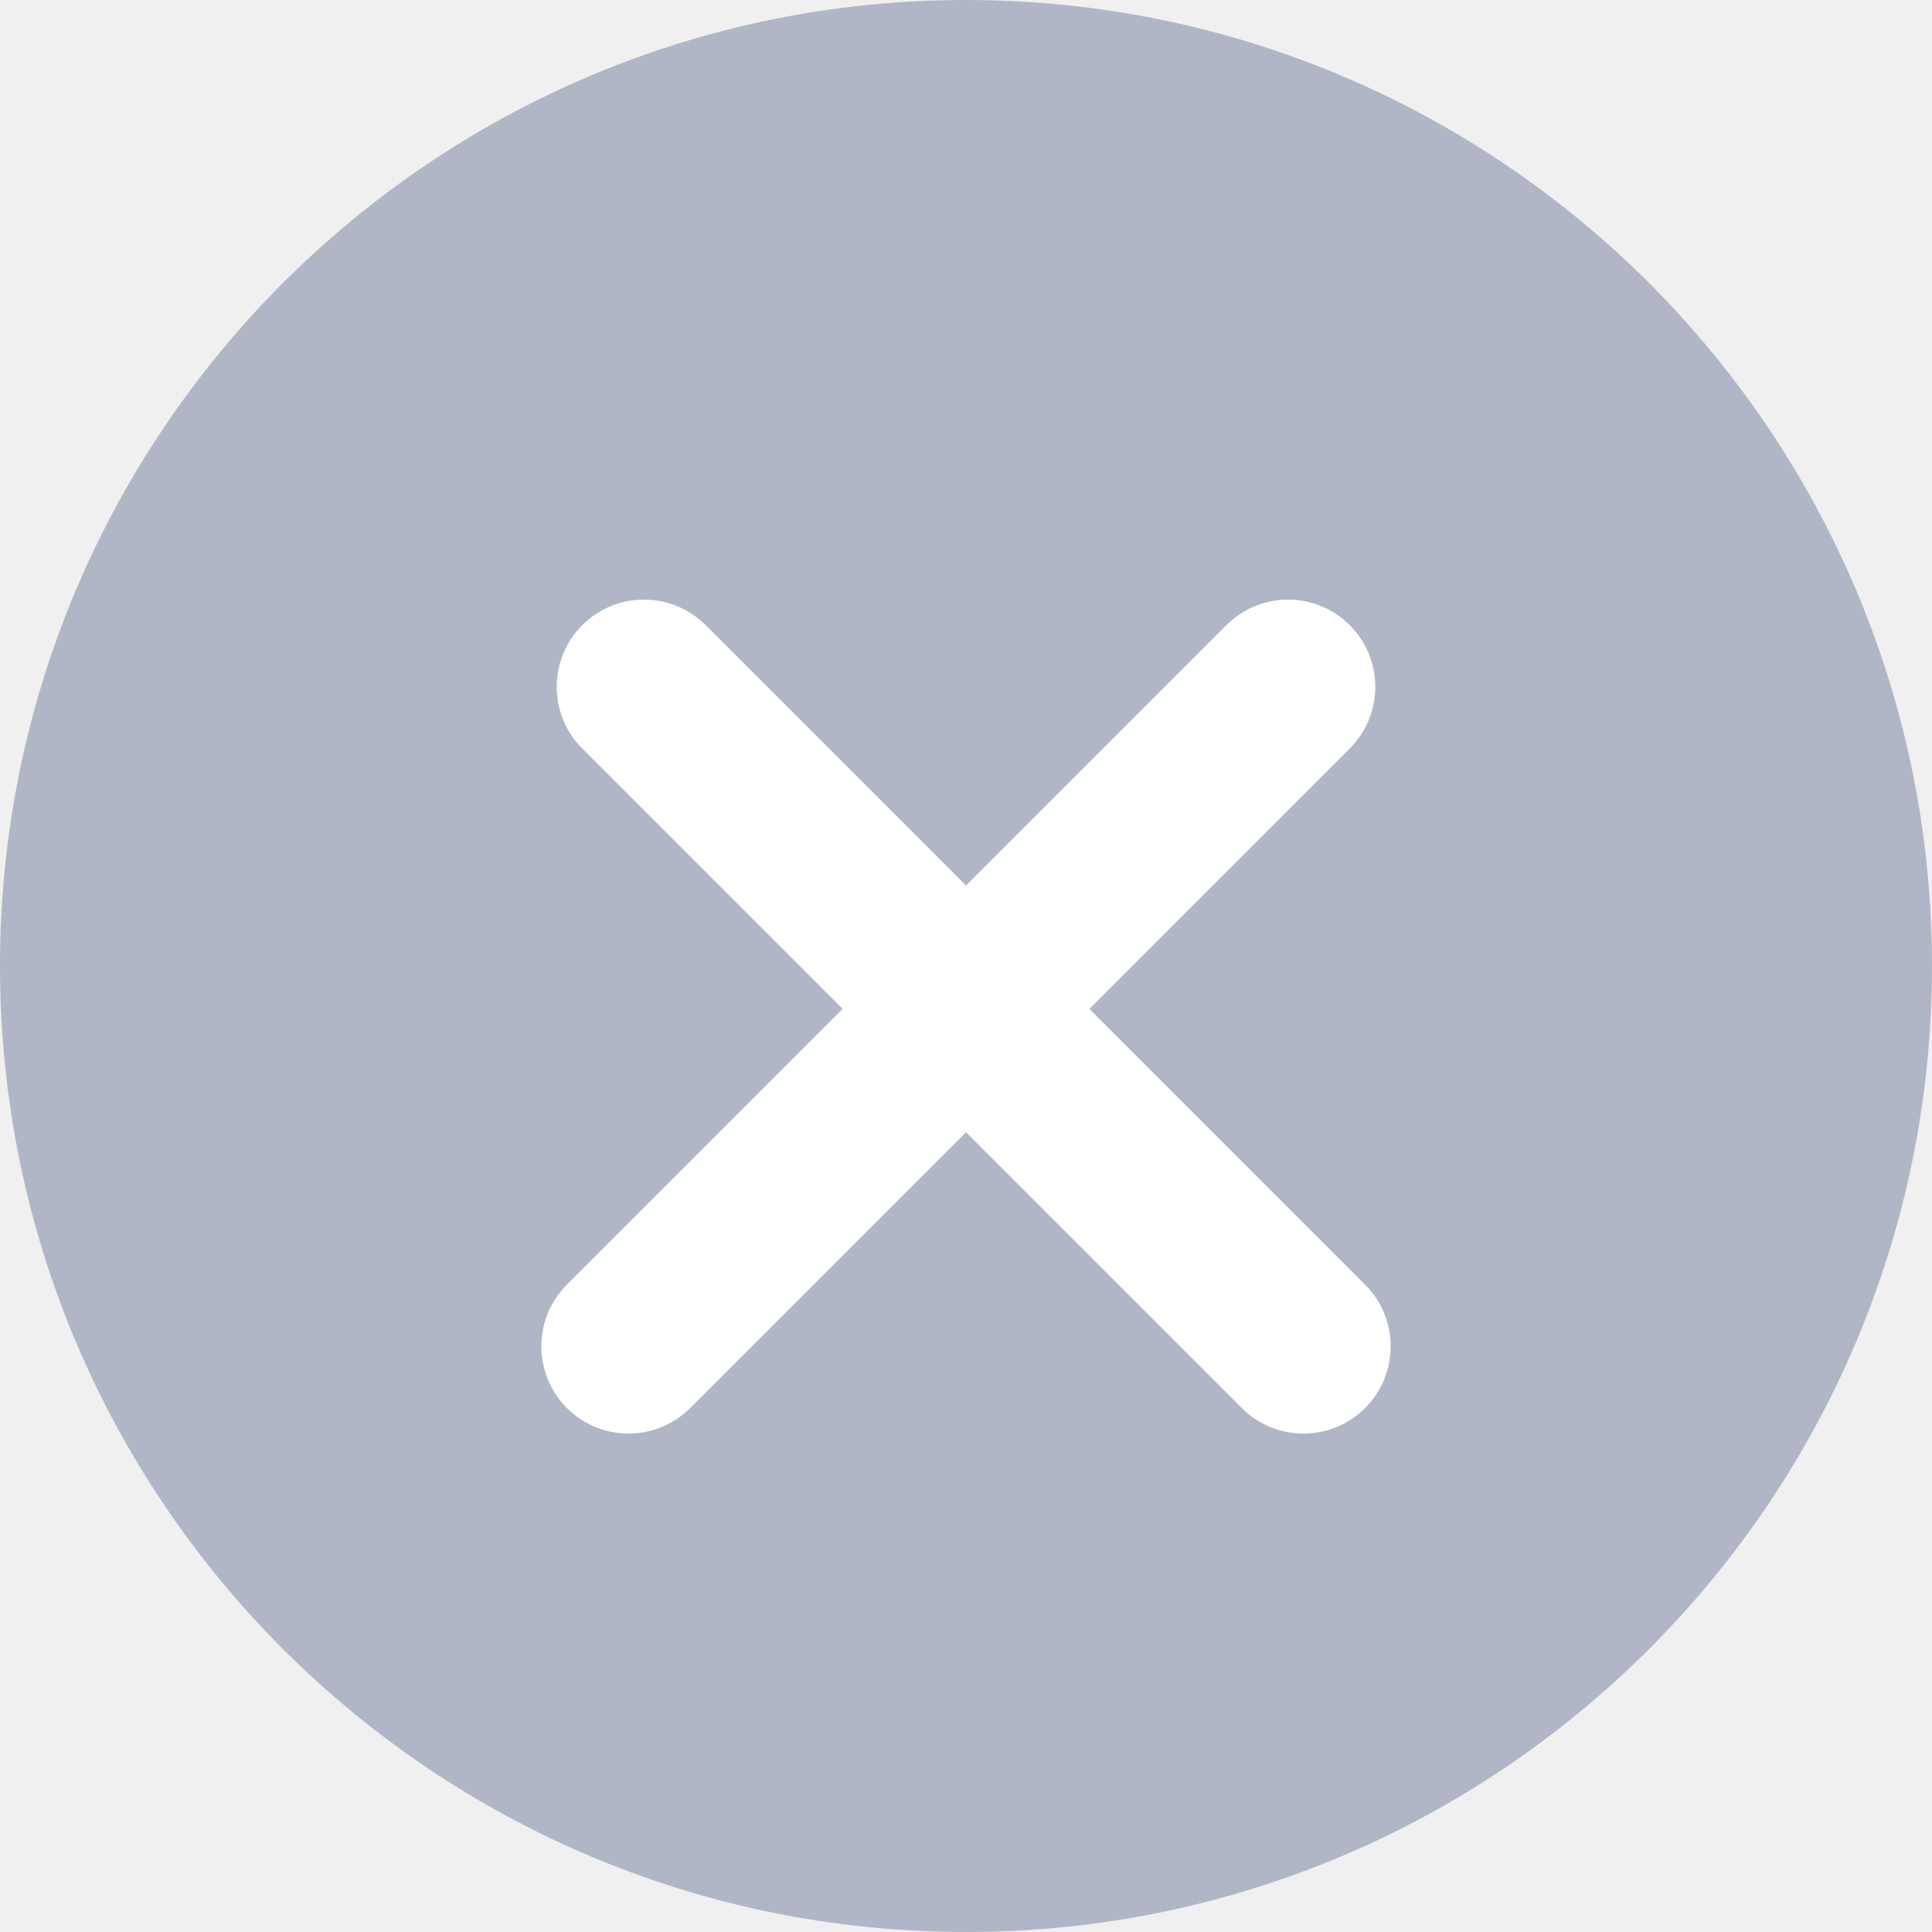
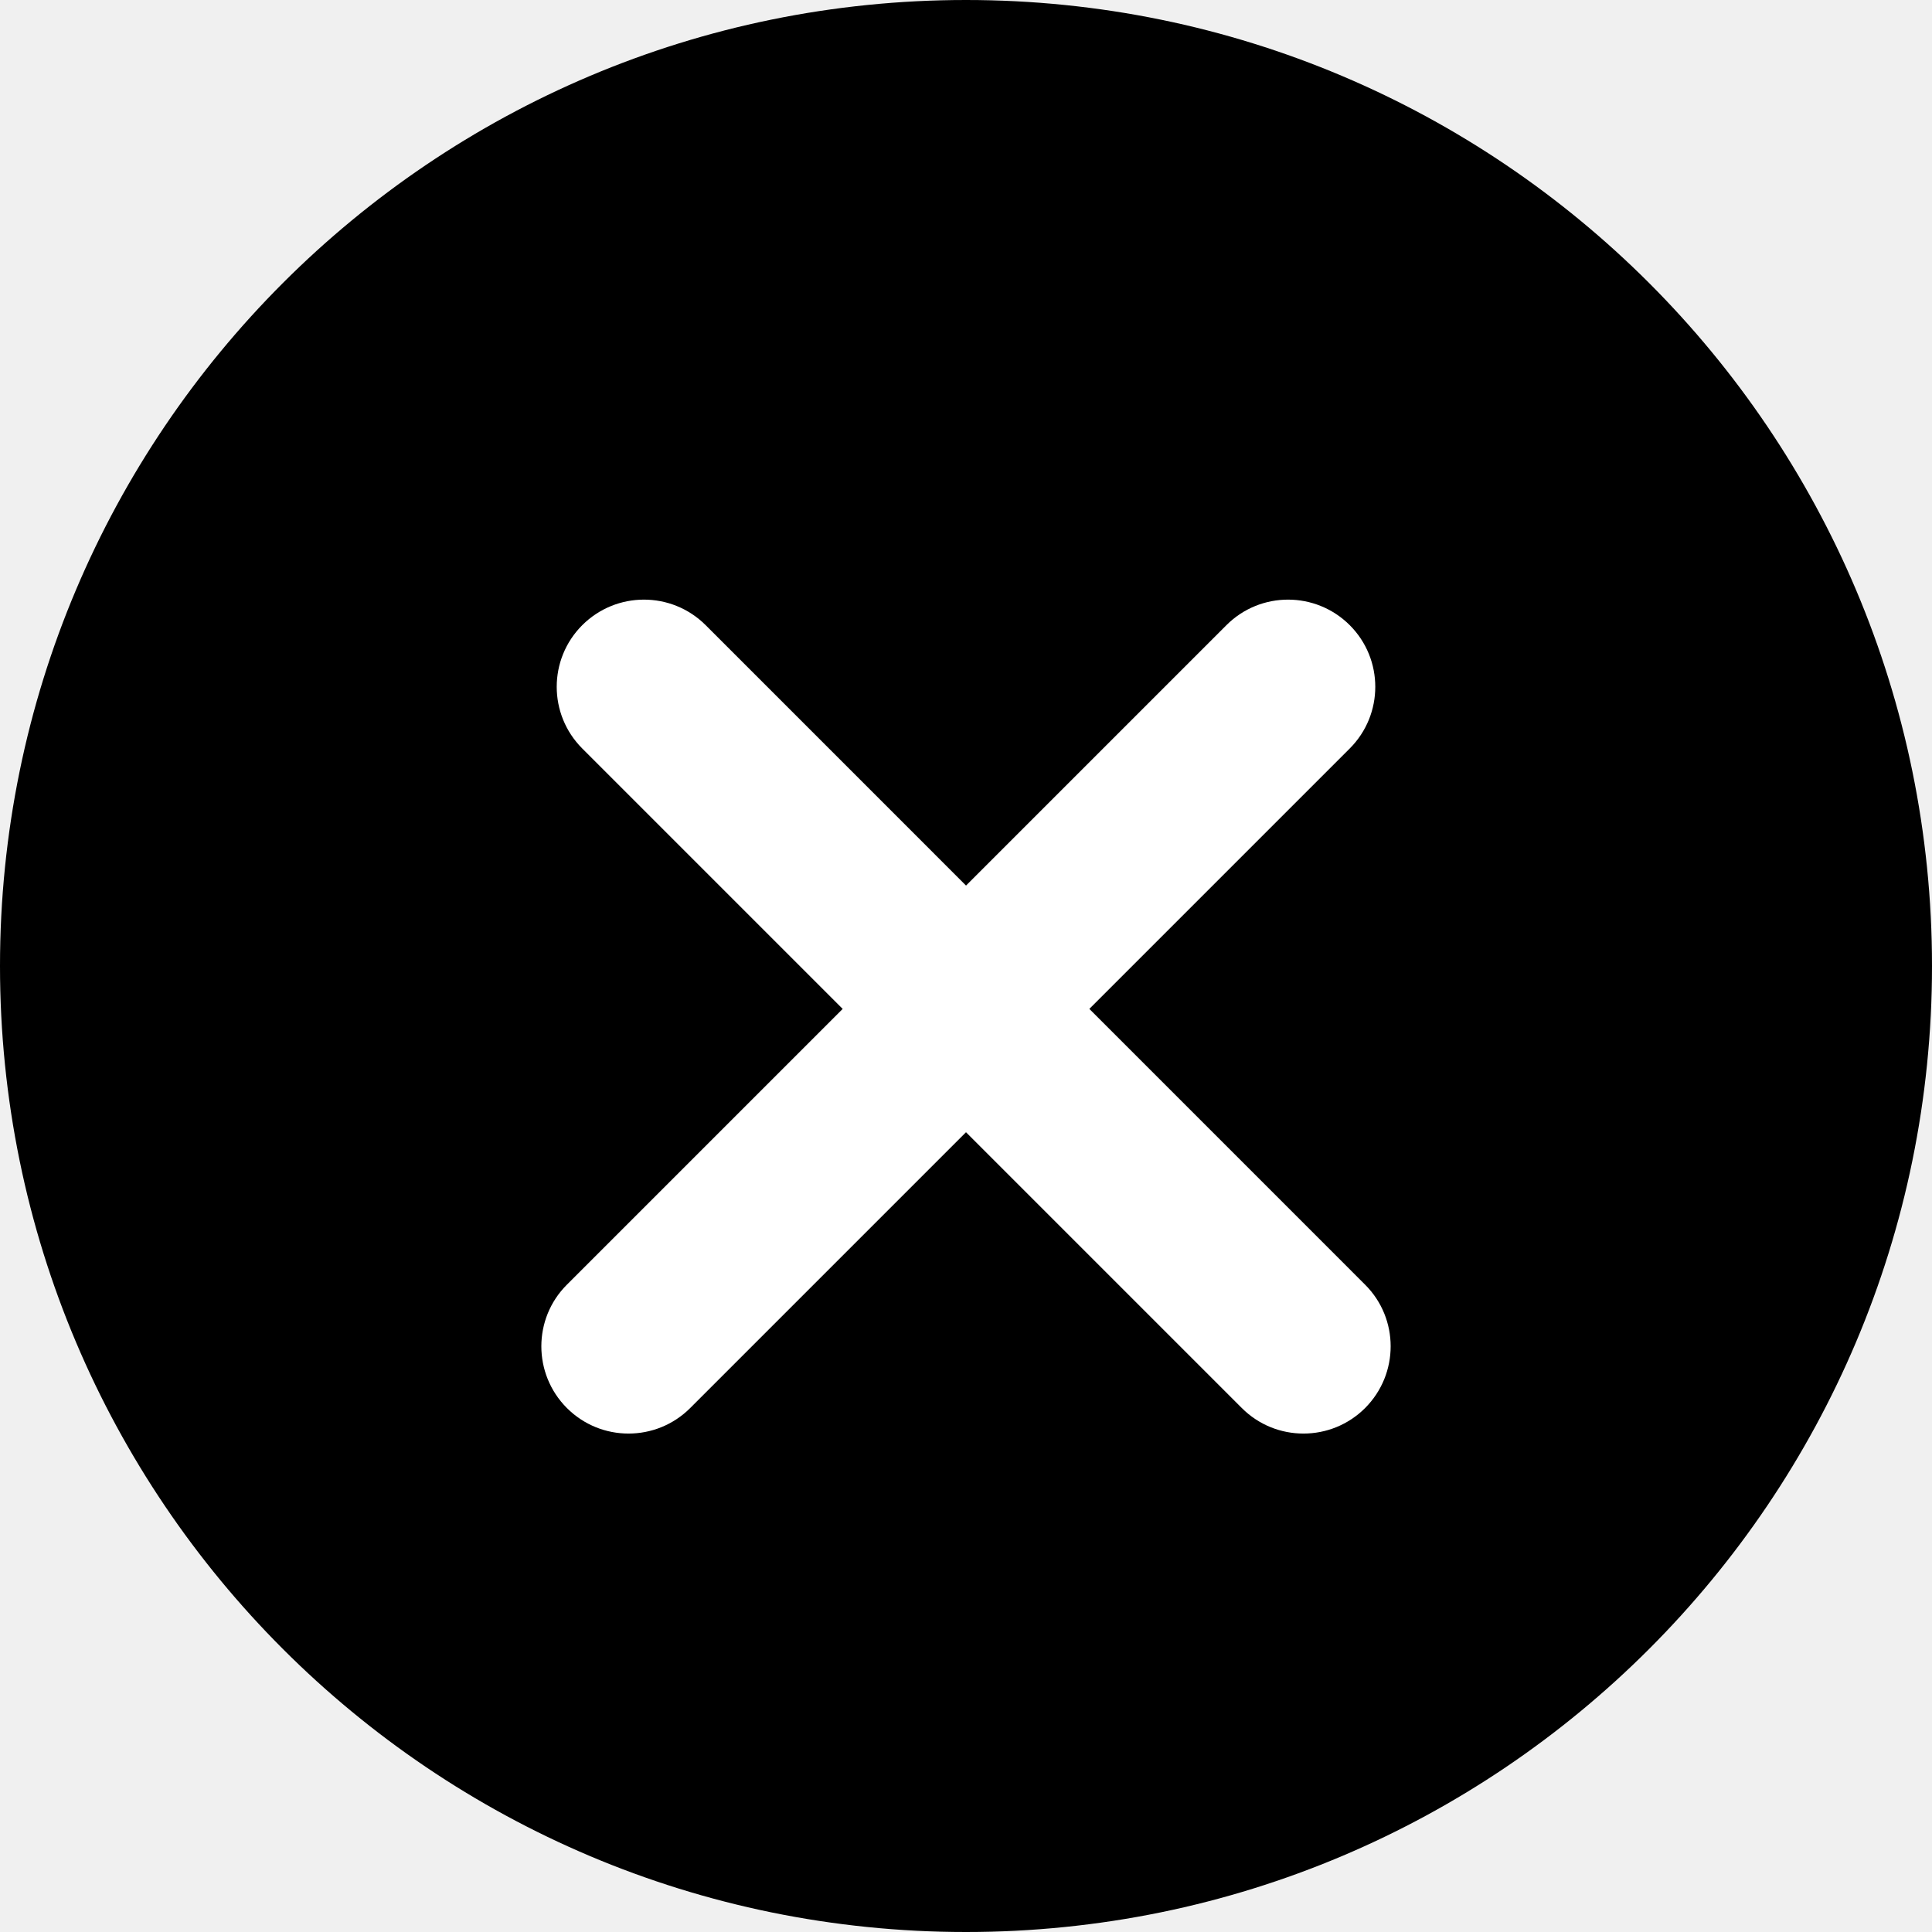
<svg xmlns="http://www.w3.org/2000/svg" width="24" height="24" viewBox="0 0 24 24" fill="none">
-   <path fill-rule="evenodd" clip-rule="evenodd" d="M12 24C18.627 24 24 18.627 24 12C24 5.373 18.627 0 12 0C5.373 0 0 5.373 0 12C0 18.627 5.373 24 12 24Z" fill="#B1B6C6" />
+   <path fill-rule="evenodd" clip-rule="evenodd" d="M12 24C18.627 24 24 18.627 24 12C24 5.373 18.627 0 12 0C5.373 0 0 5.373 0 12C0 18.627 5.373 24 12 24Z" fill="currentColor" />
  <path d="M15.235 7.766C15.658 7.343 16.343 7.343 16.767 7.766C17.19 8.189 17.19 8.875 16.767 9.298L8.574 17.491C8.151 17.914 7.465 17.914 7.042 17.491C6.619 17.067 6.619 16.381 7.042 15.959L15.235 7.766Z" fill="white" />
  <path d="M8.766 7.766C8.342 7.343 7.657 7.343 7.233 7.766C6.81 8.189 6.81 8.875 7.233 9.298L15.426 17.491C15.849 17.914 16.535 17.914 16.958 17.491C17.381 17.067 17.381 16.381 16.958 15.959L8.766 7.766Z" fill="white" />
</svg>
